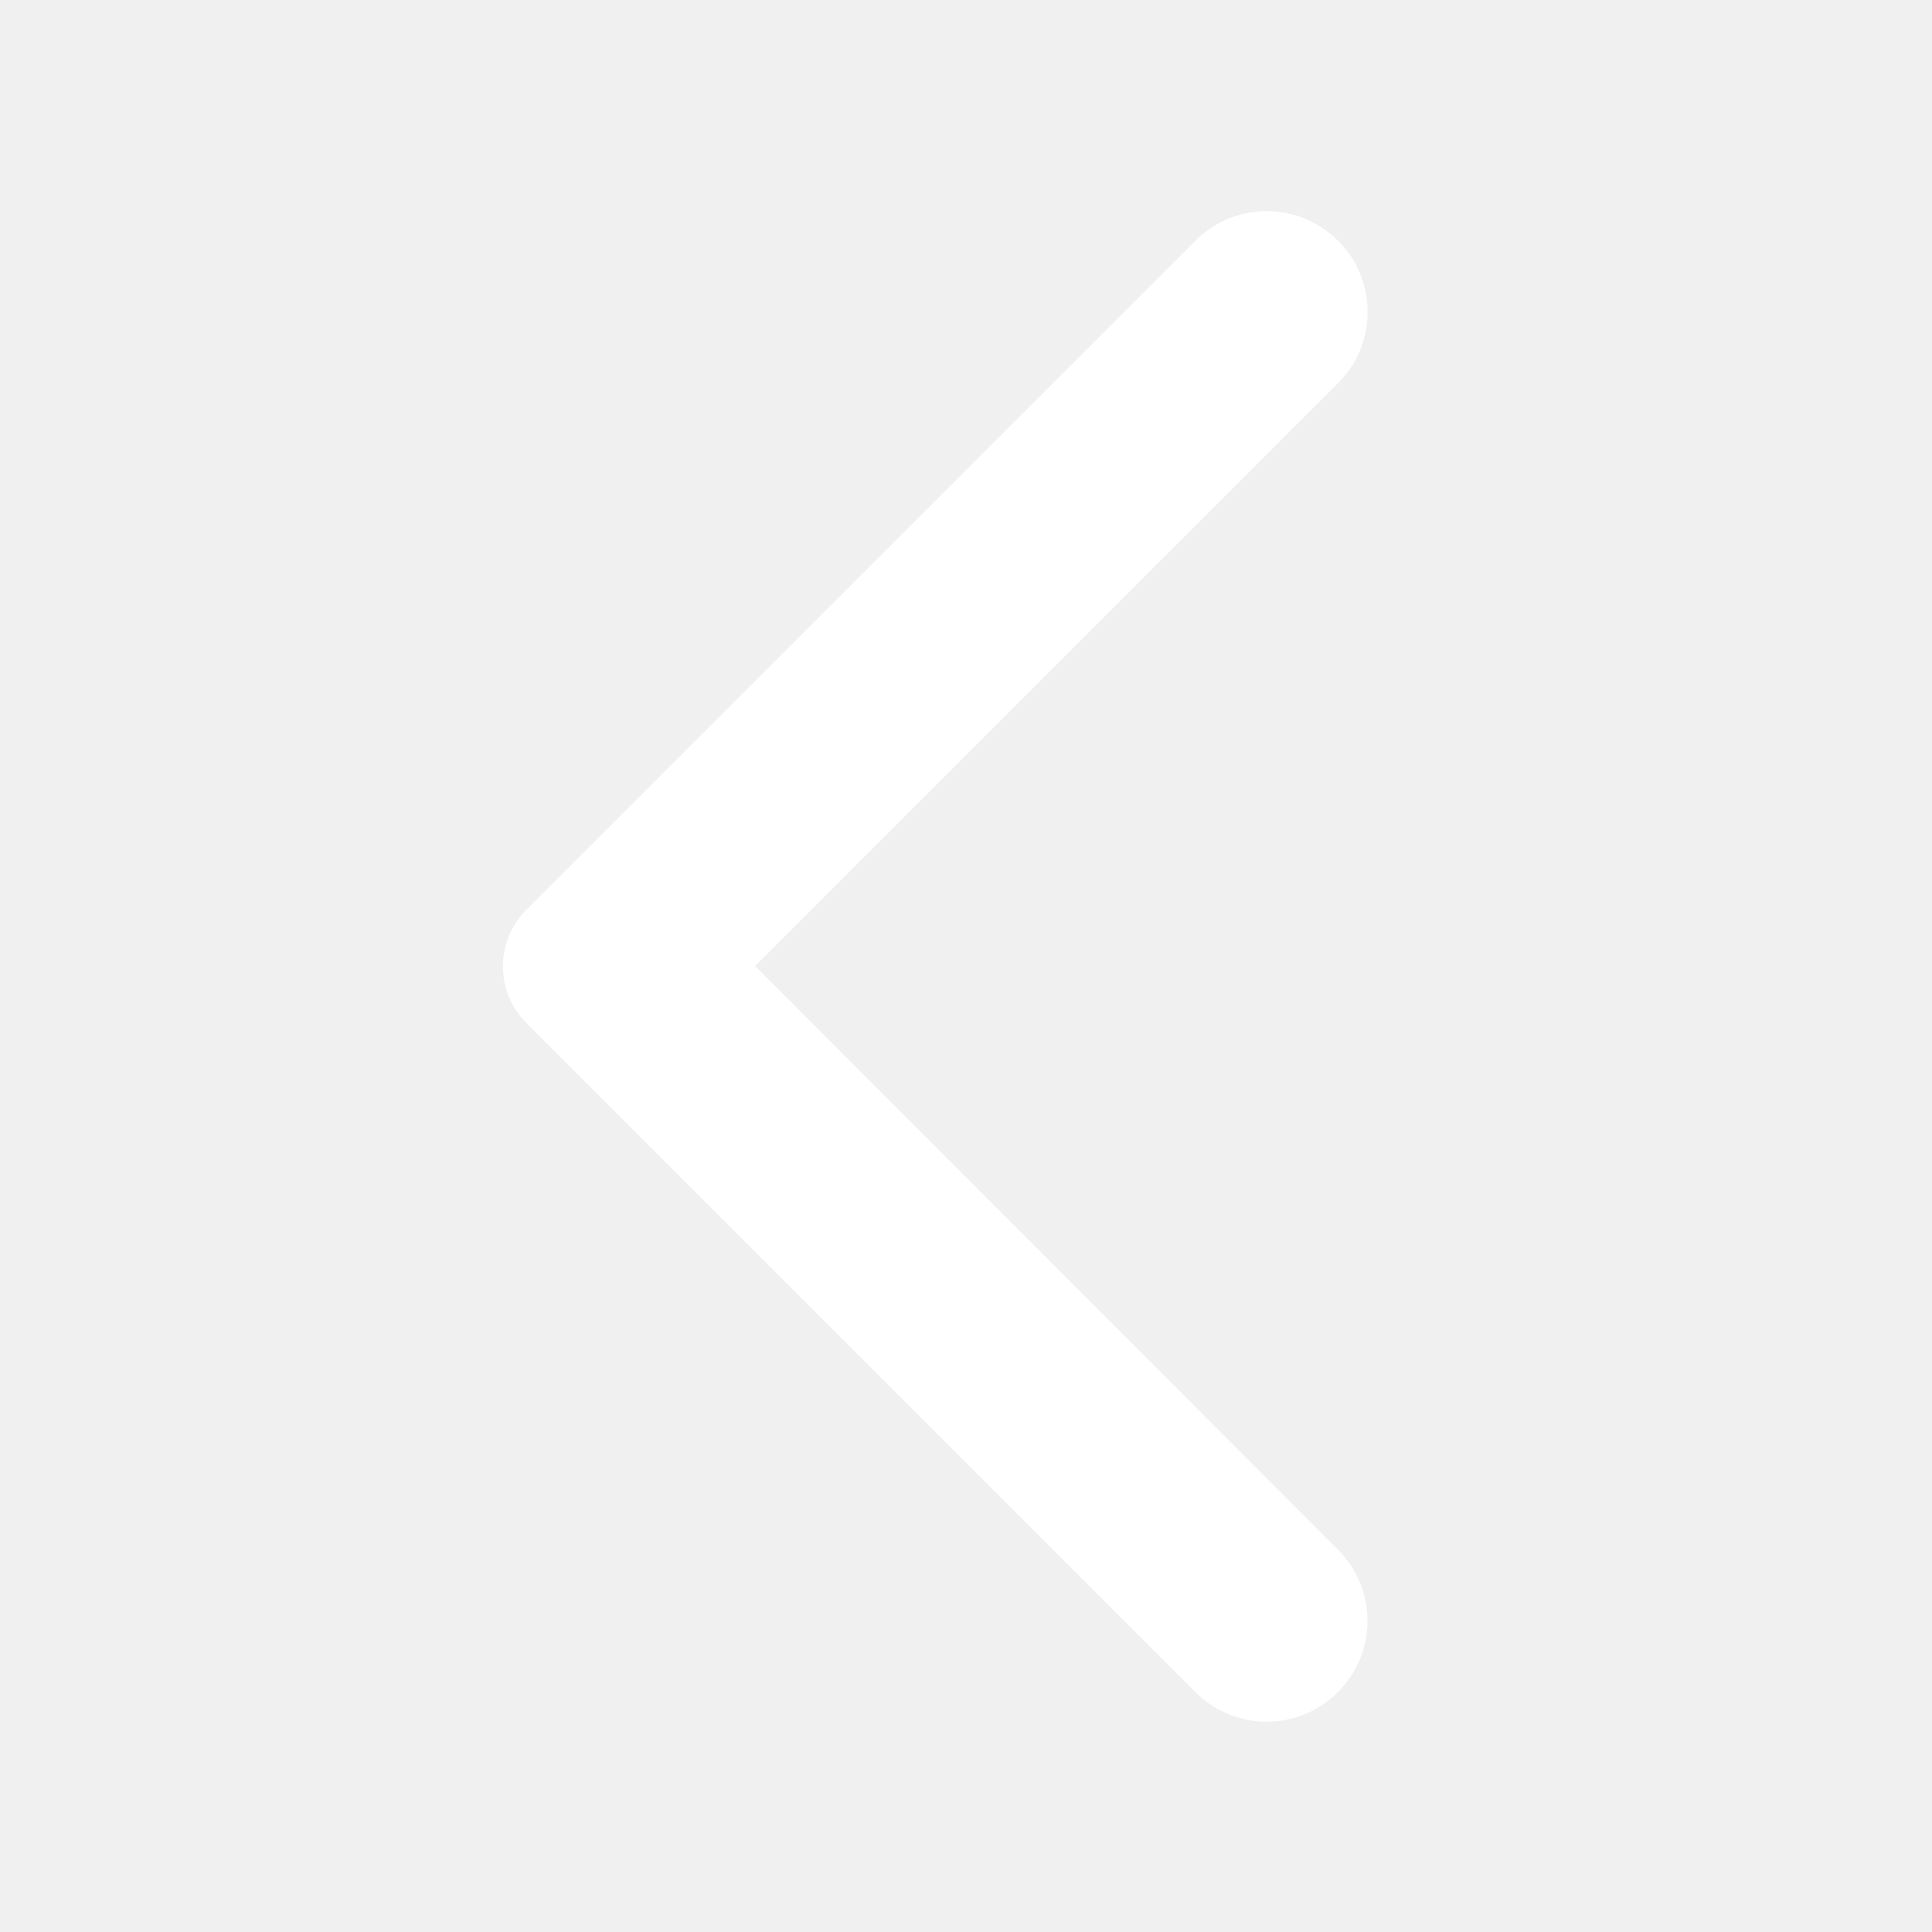
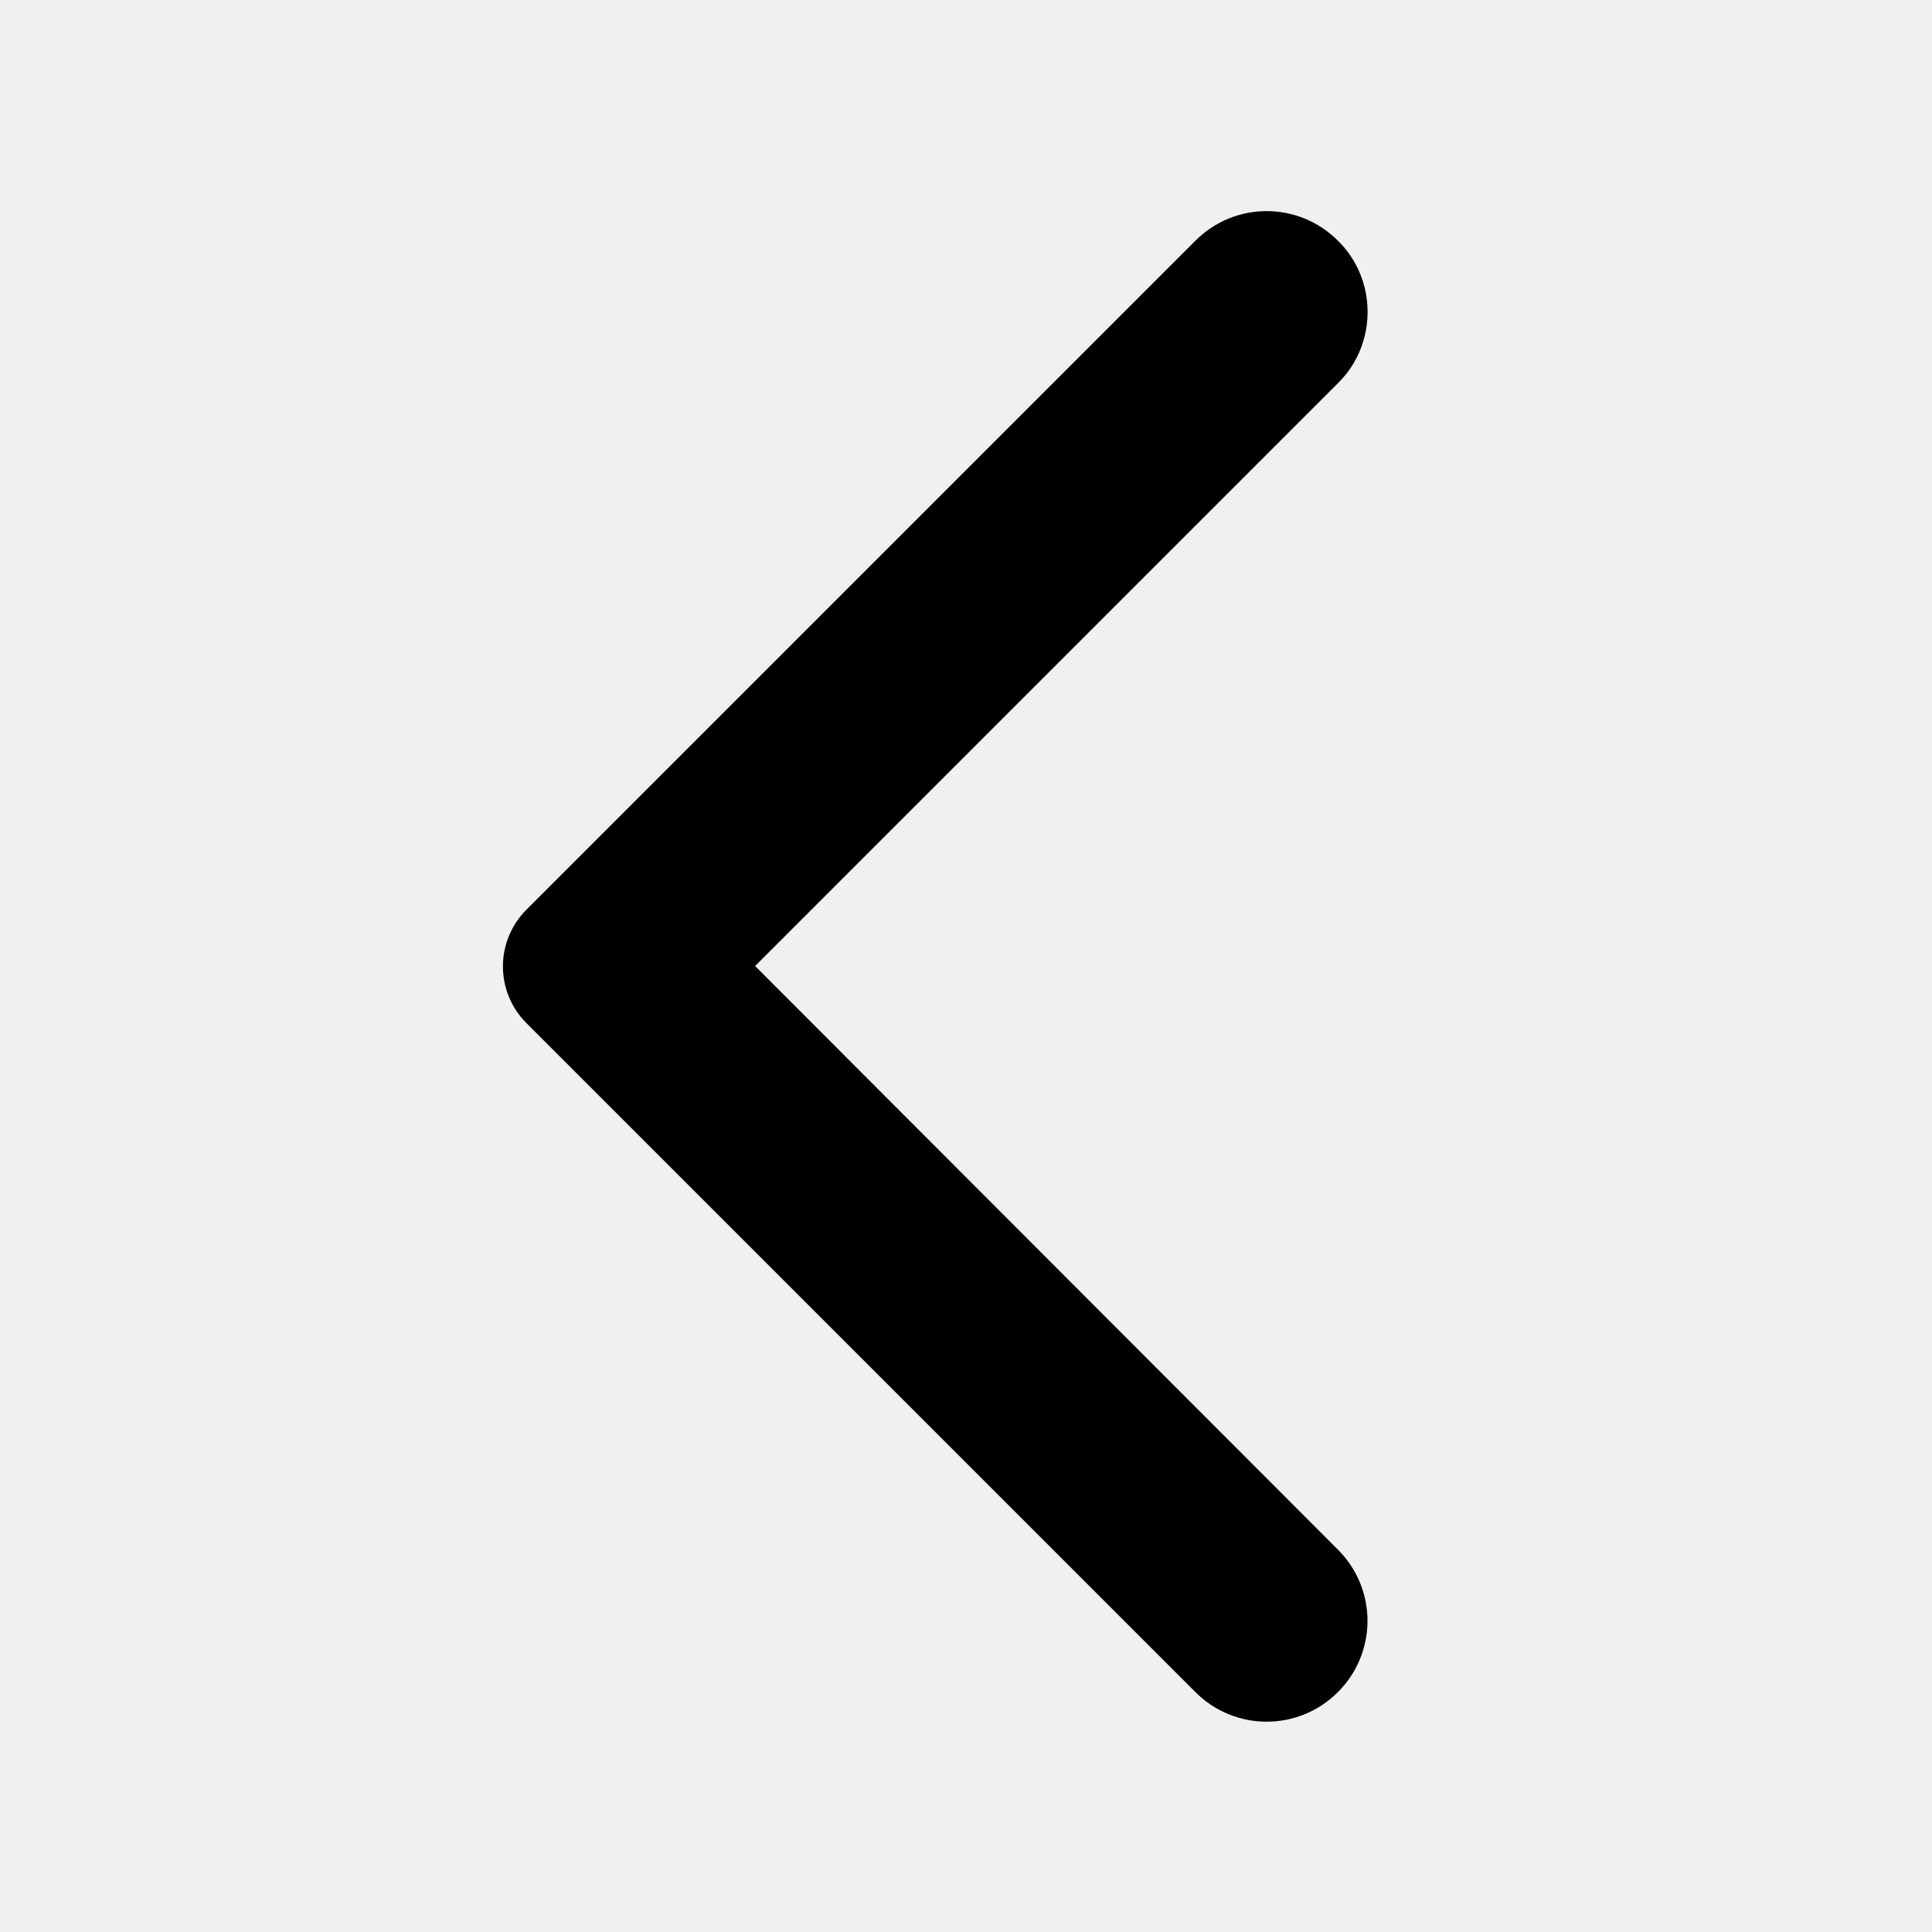
<svg xmlns="http://www.w3.org/2000/svg" width="24" height="24" viewBox="0 0 24 24" fill="none">
-   <path fill-rule="evenodd" clip-rule="evenodd" d="M16.62 2.99C16.13 2.5 15.34 2.5 14.85 2.99L6.54 11.3C6.15 11.69 6.15 12.32 6.54 12.71L14.85 21.02C15.34 21.51 16.13 21.51 16.62 21.02C17.11 20.53 17.11 19.74 16.62 19.25L9.38 12L16.63 4.75C17.11 4.27 17.11 3.47 16.62 2.99Z" fill="#ffffff" />
+   <path fill-rule="evenodd" clip-rule="evenodd" d="M16.62 2.99C16.13 2.5 15.34 2.5 14.85 2.99L6.54 11.3C6.15 11.69 6.15 12.32 6.54 12.71L14.85 21.02C15.34 21.51 16.13 21.51 16.62 21.02C17.11 20.53 17.11 19.74 16.62 19.25L9.38 12L16.63 4.75C17.11 4.27 17.11 3.47 16.62 2.99Z" fill="#000000" />
</svg>
